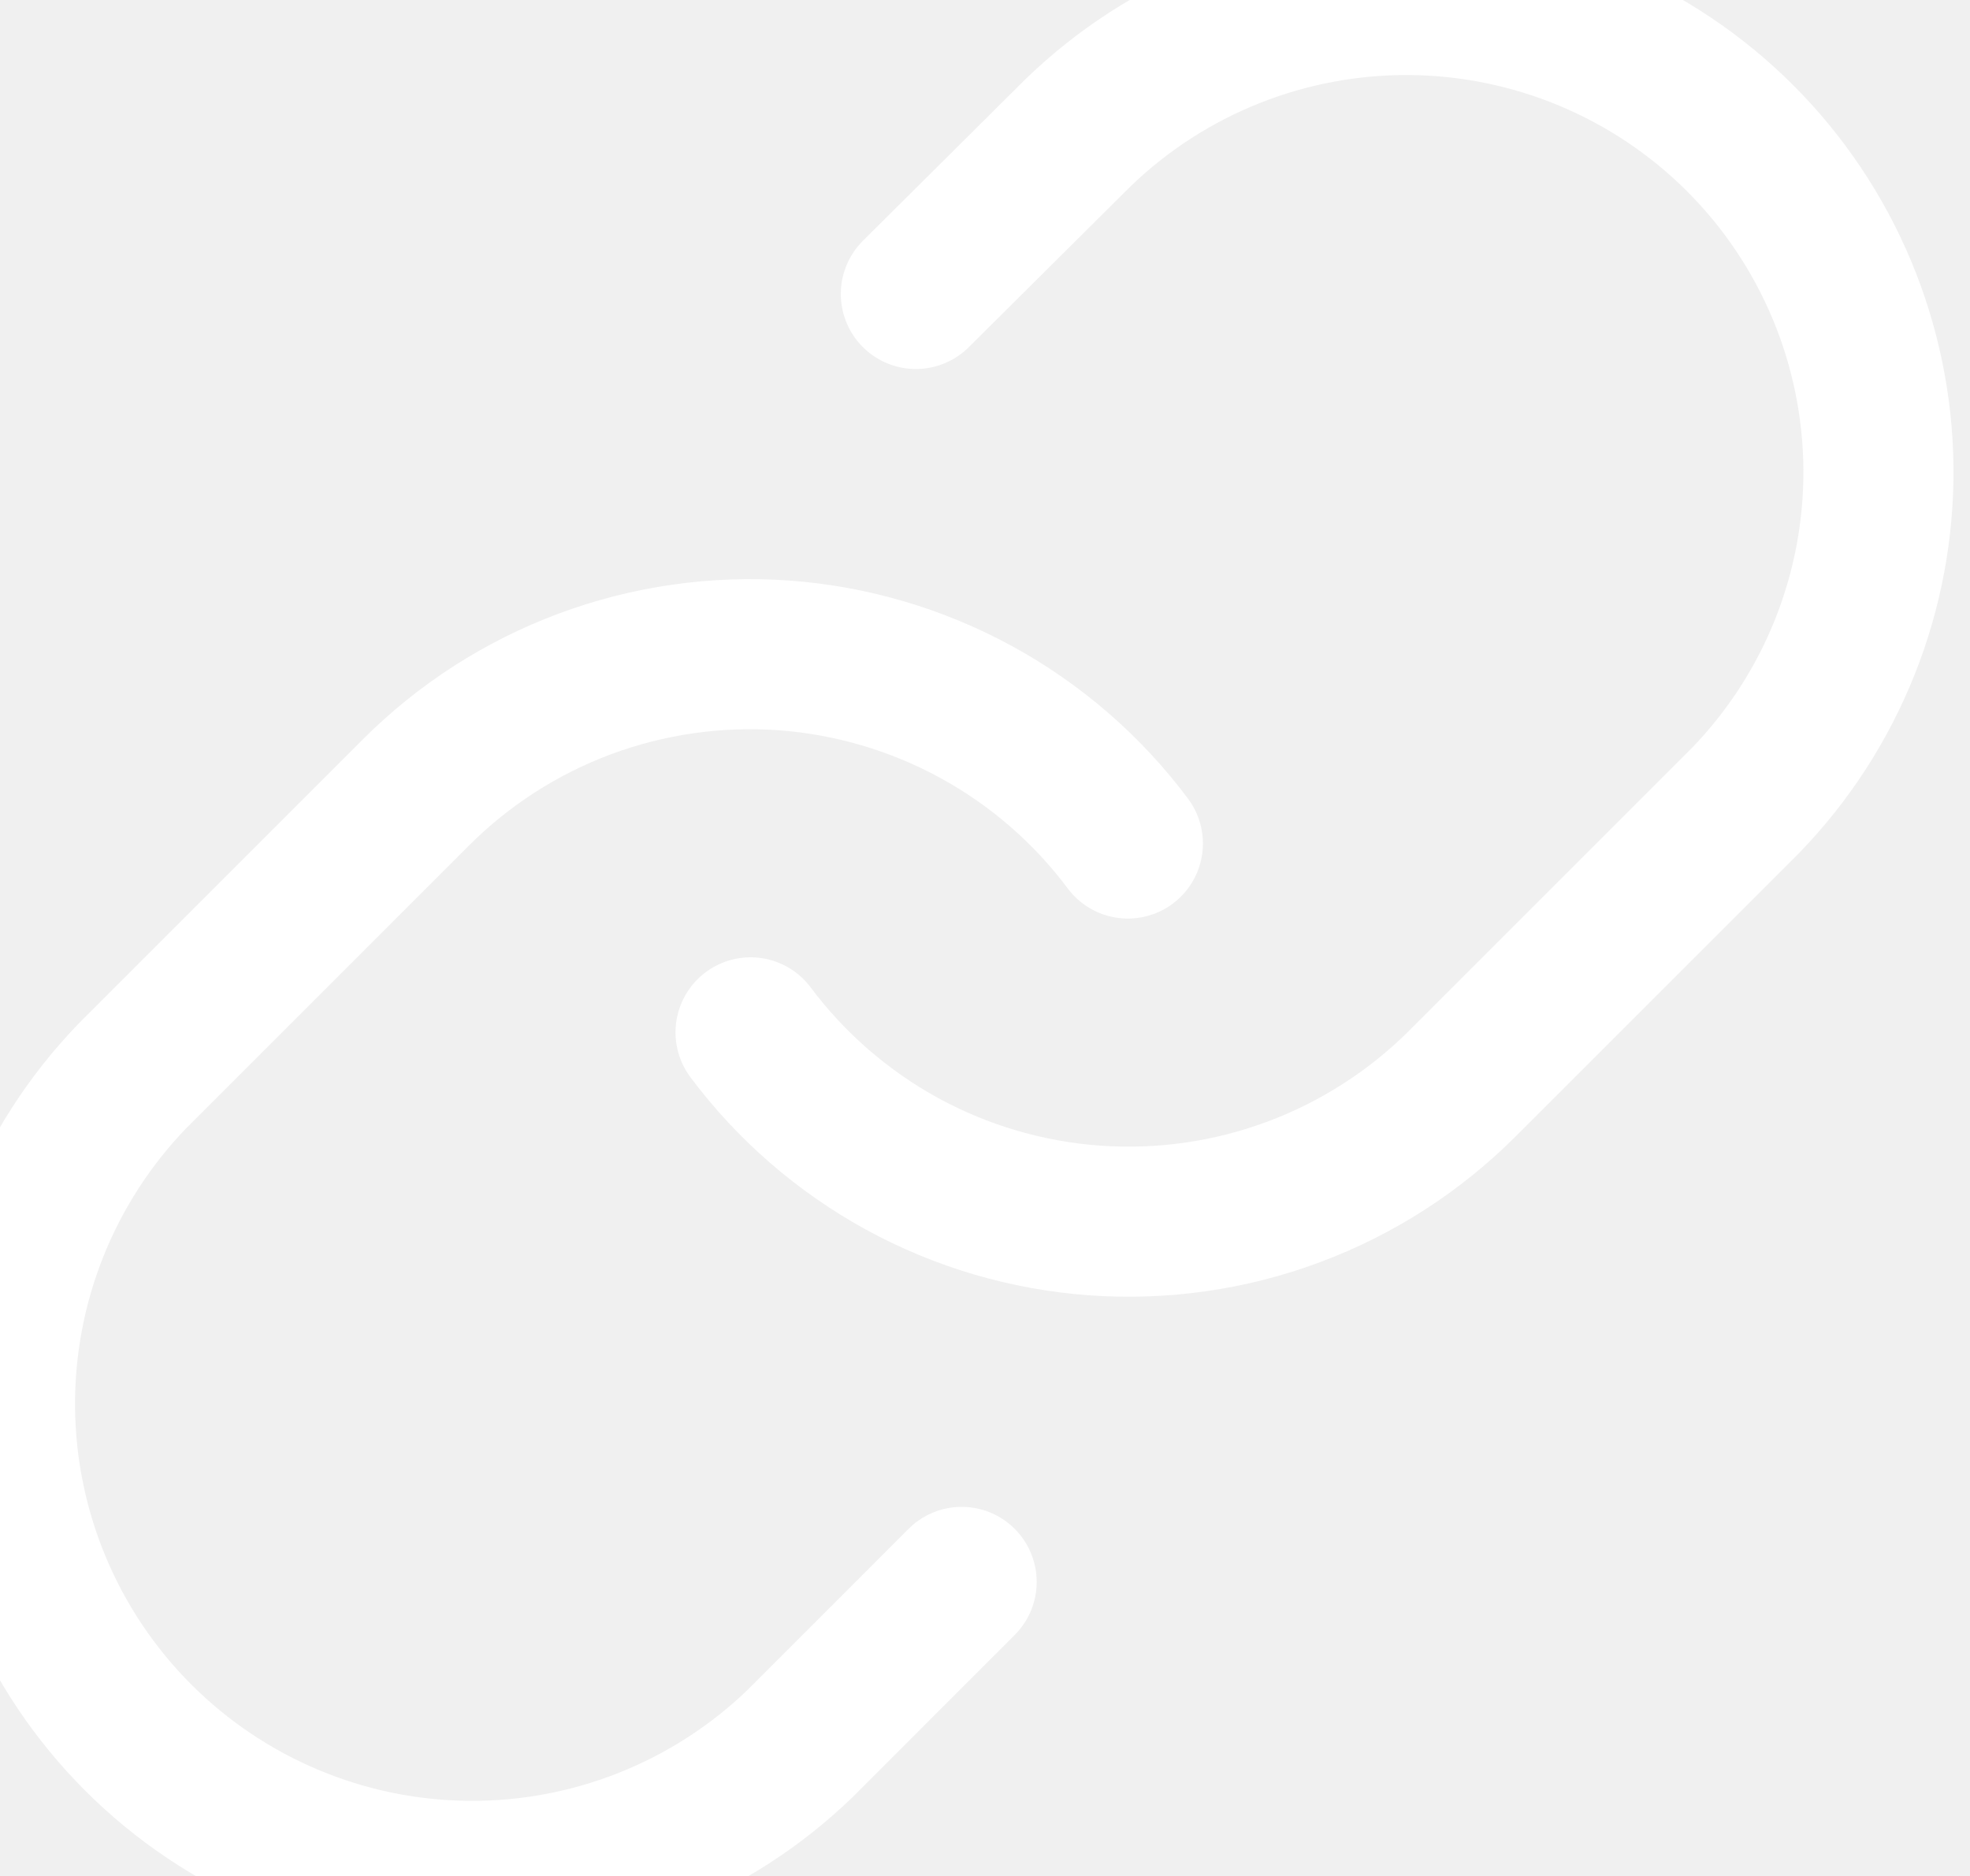
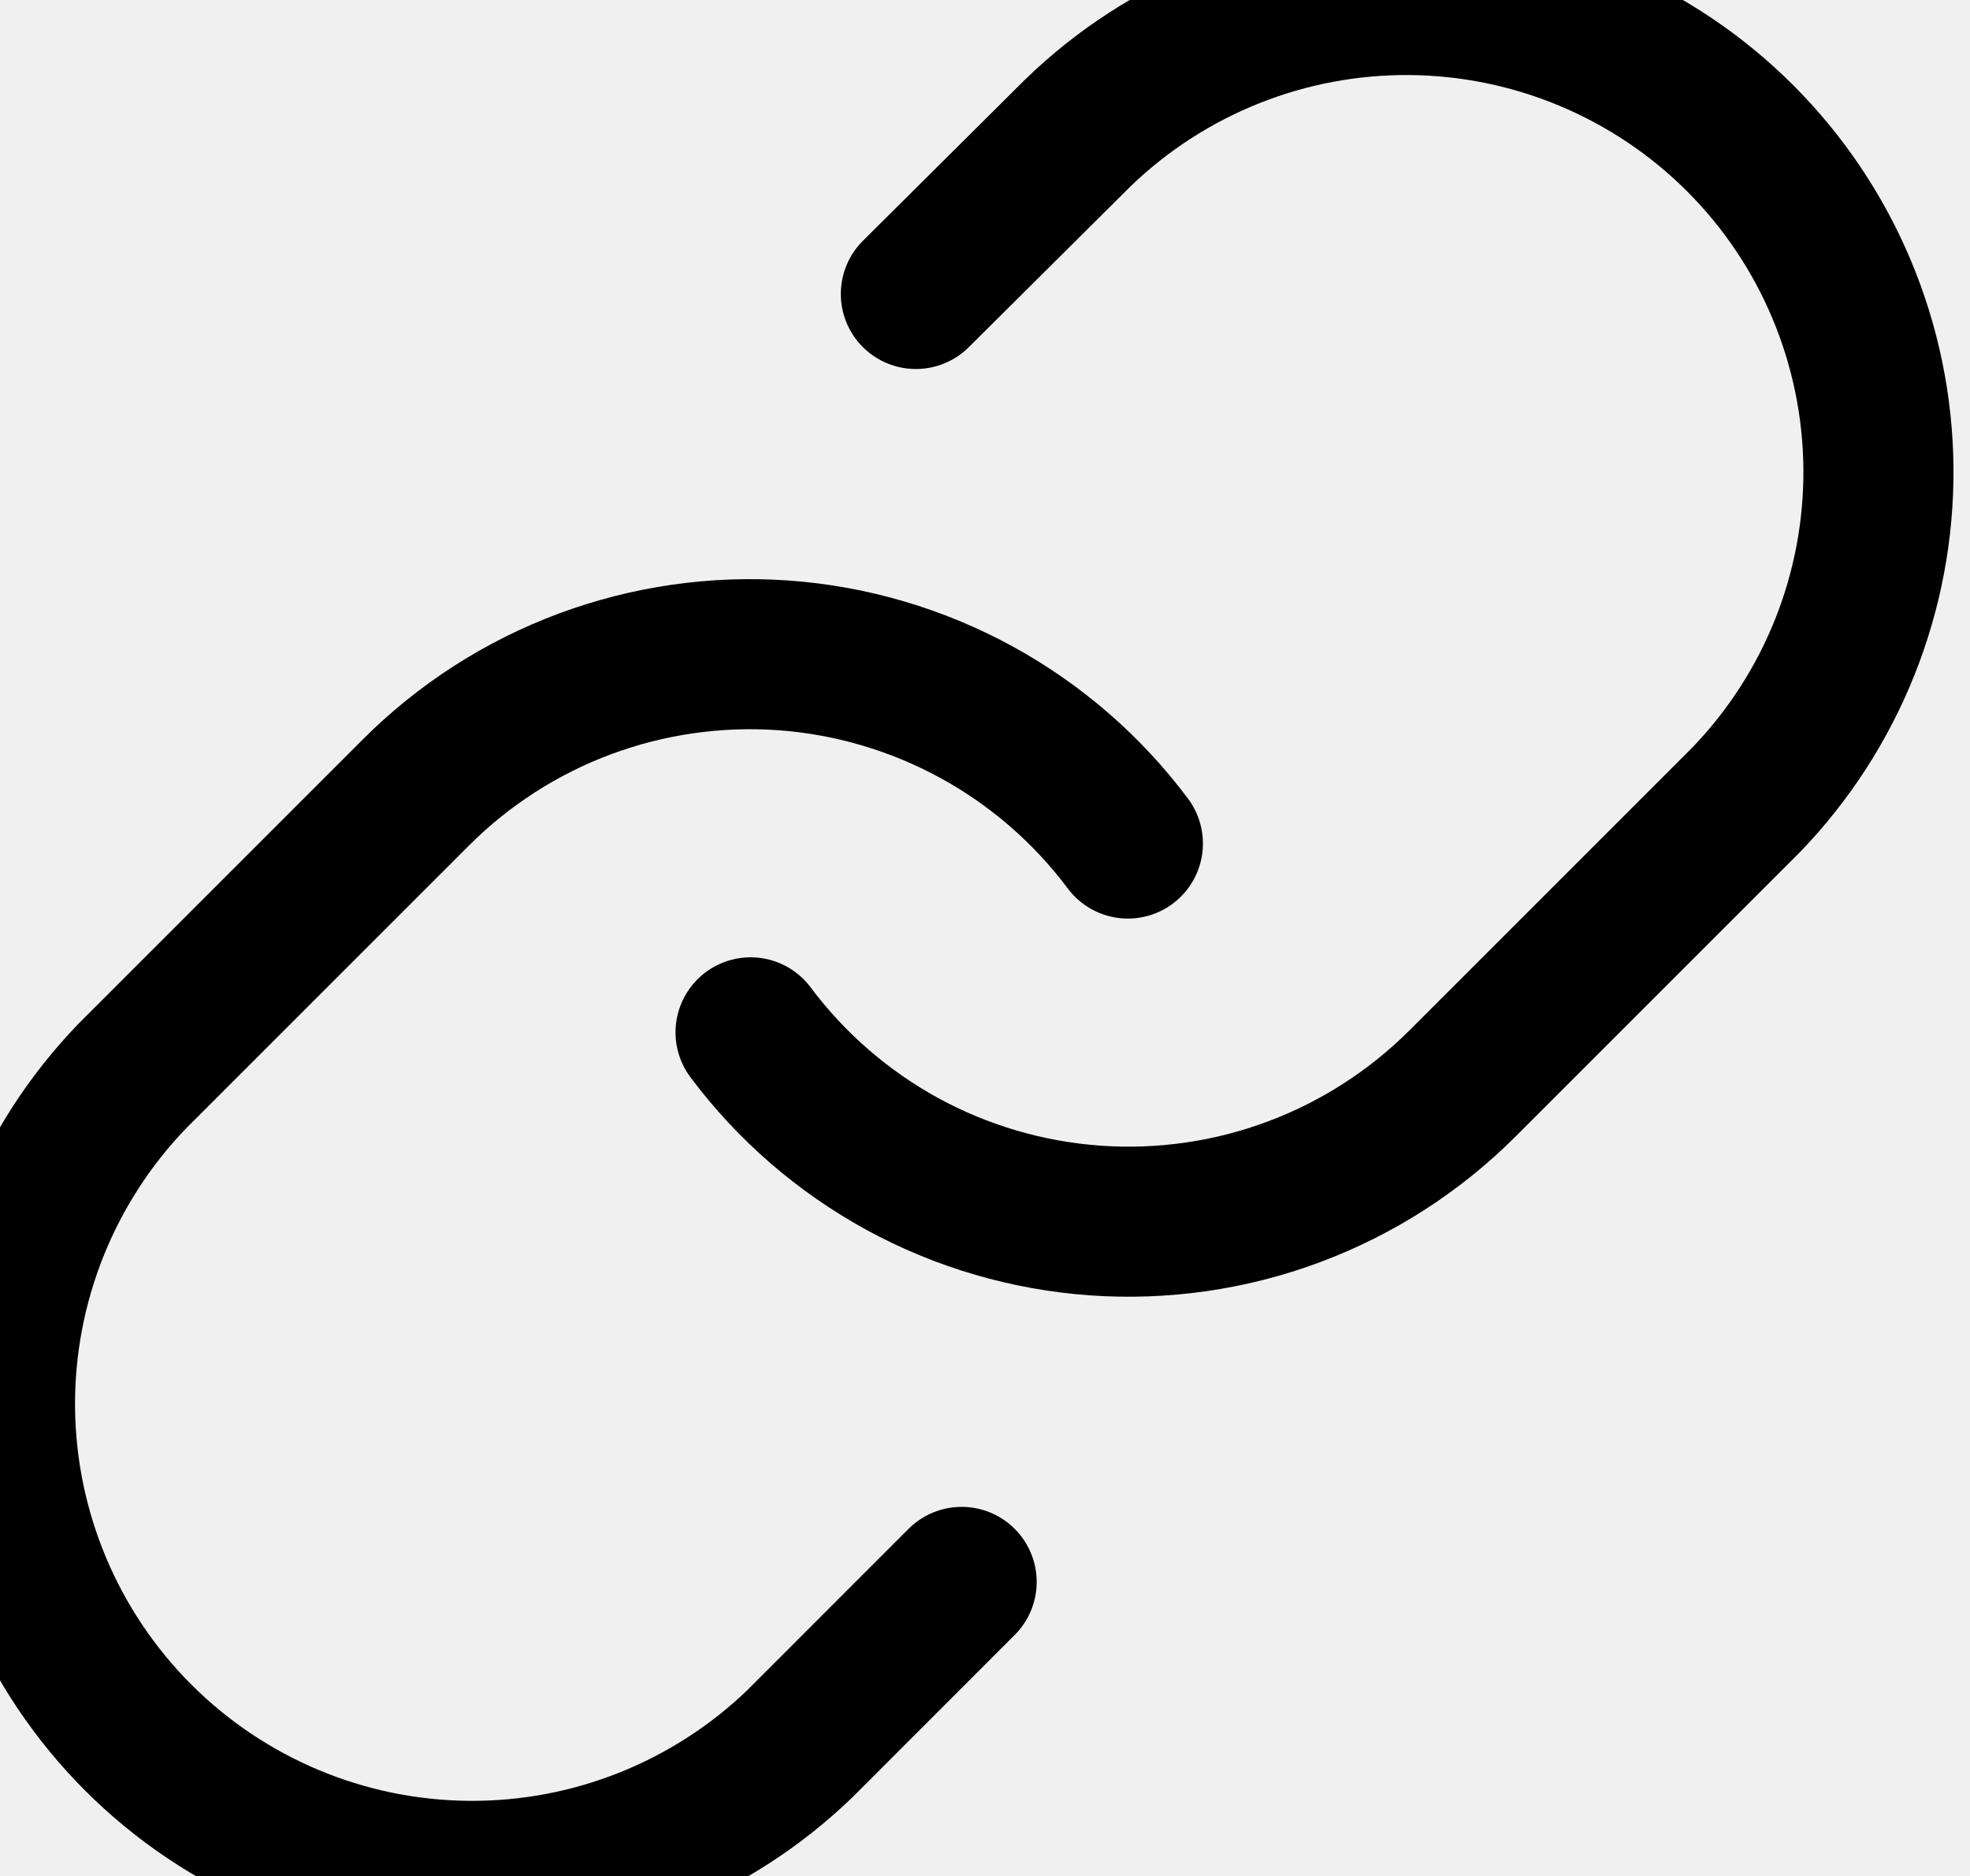
<svg xmlns="http://www.w3.org/2000/svg" width="21" height="20" viewBox="0 0 21 20" fill="none">
-   <path d="M8.001 11.006C8.433 11.584 8.985 12.062 9.618 12.409C10.252 12.755 10.952 12.96 11.672 13.012C12.392 13.063 13.114 12.96 13.791 12.707C14.467 12.455 15.081 12.06 15.591 11.55L18.611 8.53C19.528 7.581 20.035 6.309 20.024 4.99C20.012 3.67 19.483 2.407 18.55 1.474C17.617 0.541 16.354 0.012 15.034 0C13.715 -0.011 12.443 0.496 11.494 1.413L9.763 3.134" stroke="white" stroke-width="1.6" stroke-linecap="round" stroke-linejoin="round" />
-   <path d="M12.023 8.993C11.591 8.415 11.039 7.937 10.406 7.591C9.772 7.245 9.072 7.039 8.352 6.987C7.632 6.936 6.91 7.04 6.233 7.292C5.557 7.544 4.943 7.939 4.433 8.449L1.413 11.469C0.496 12.419 -0.011 13.69 0 15.01C0.012 16.33 0.541 17.592 1.474 18.525C2.407 19.458 3.67 19.988 4.99 19.999C6.309 20.011 7.581 19.503 8.53 18.587L10.251 16.865" stroke="white" stroke-width="1.6" stroke-linecap="round" stroke-linejoin="round" />
+   <path d="M8.001 11.006C8.433 11.584 8.985 12.062 9.618 12.409C10.252 12.755 10.952 12.96 11.672 13.012C12.392 13.063 13.114 12.96 13.791 12.707C14.467 12.455 15.081 12.06 15.591 11.55L18.611 8.53C19.528 7.581 20.035 6.309 20.024 4.99C20.012 3.67 19.483 2.407 18.55 1.474C17.617 0.541 16.354 0.012 15.034 0C13.715 -0.011 12.443 0.496 11.494 1.413L9.763 3.134" stroke="#000000" stroke-width="1.6" stroke-linecap="round" stroke-linejoin="round" />
+   <path d="M12.023 8.993C11.591 8.415 11.039 7.937 10.406 7.591C9.772 7.245 9.072 7.039 8.352 6.987C7.632 6.936 6.91 7.04 6.233 7.292C5.557 7.544 4.943 7.939 4.433 8.449L1.413 11.469C0.496 12.419 -0.011 13.69 0 15.01C0.012 16.33 0.541 17.592 1.474 18.525C2.407 19.458 3.67 19.988 4.99 19.999C6.309 20.011 7.581 19.503 8.53 18.587L10.251 16.865" stroke="#000000" stroke-width="1.6" stroke-linecap="round" stroke-linejoin="round" />
</svg>
